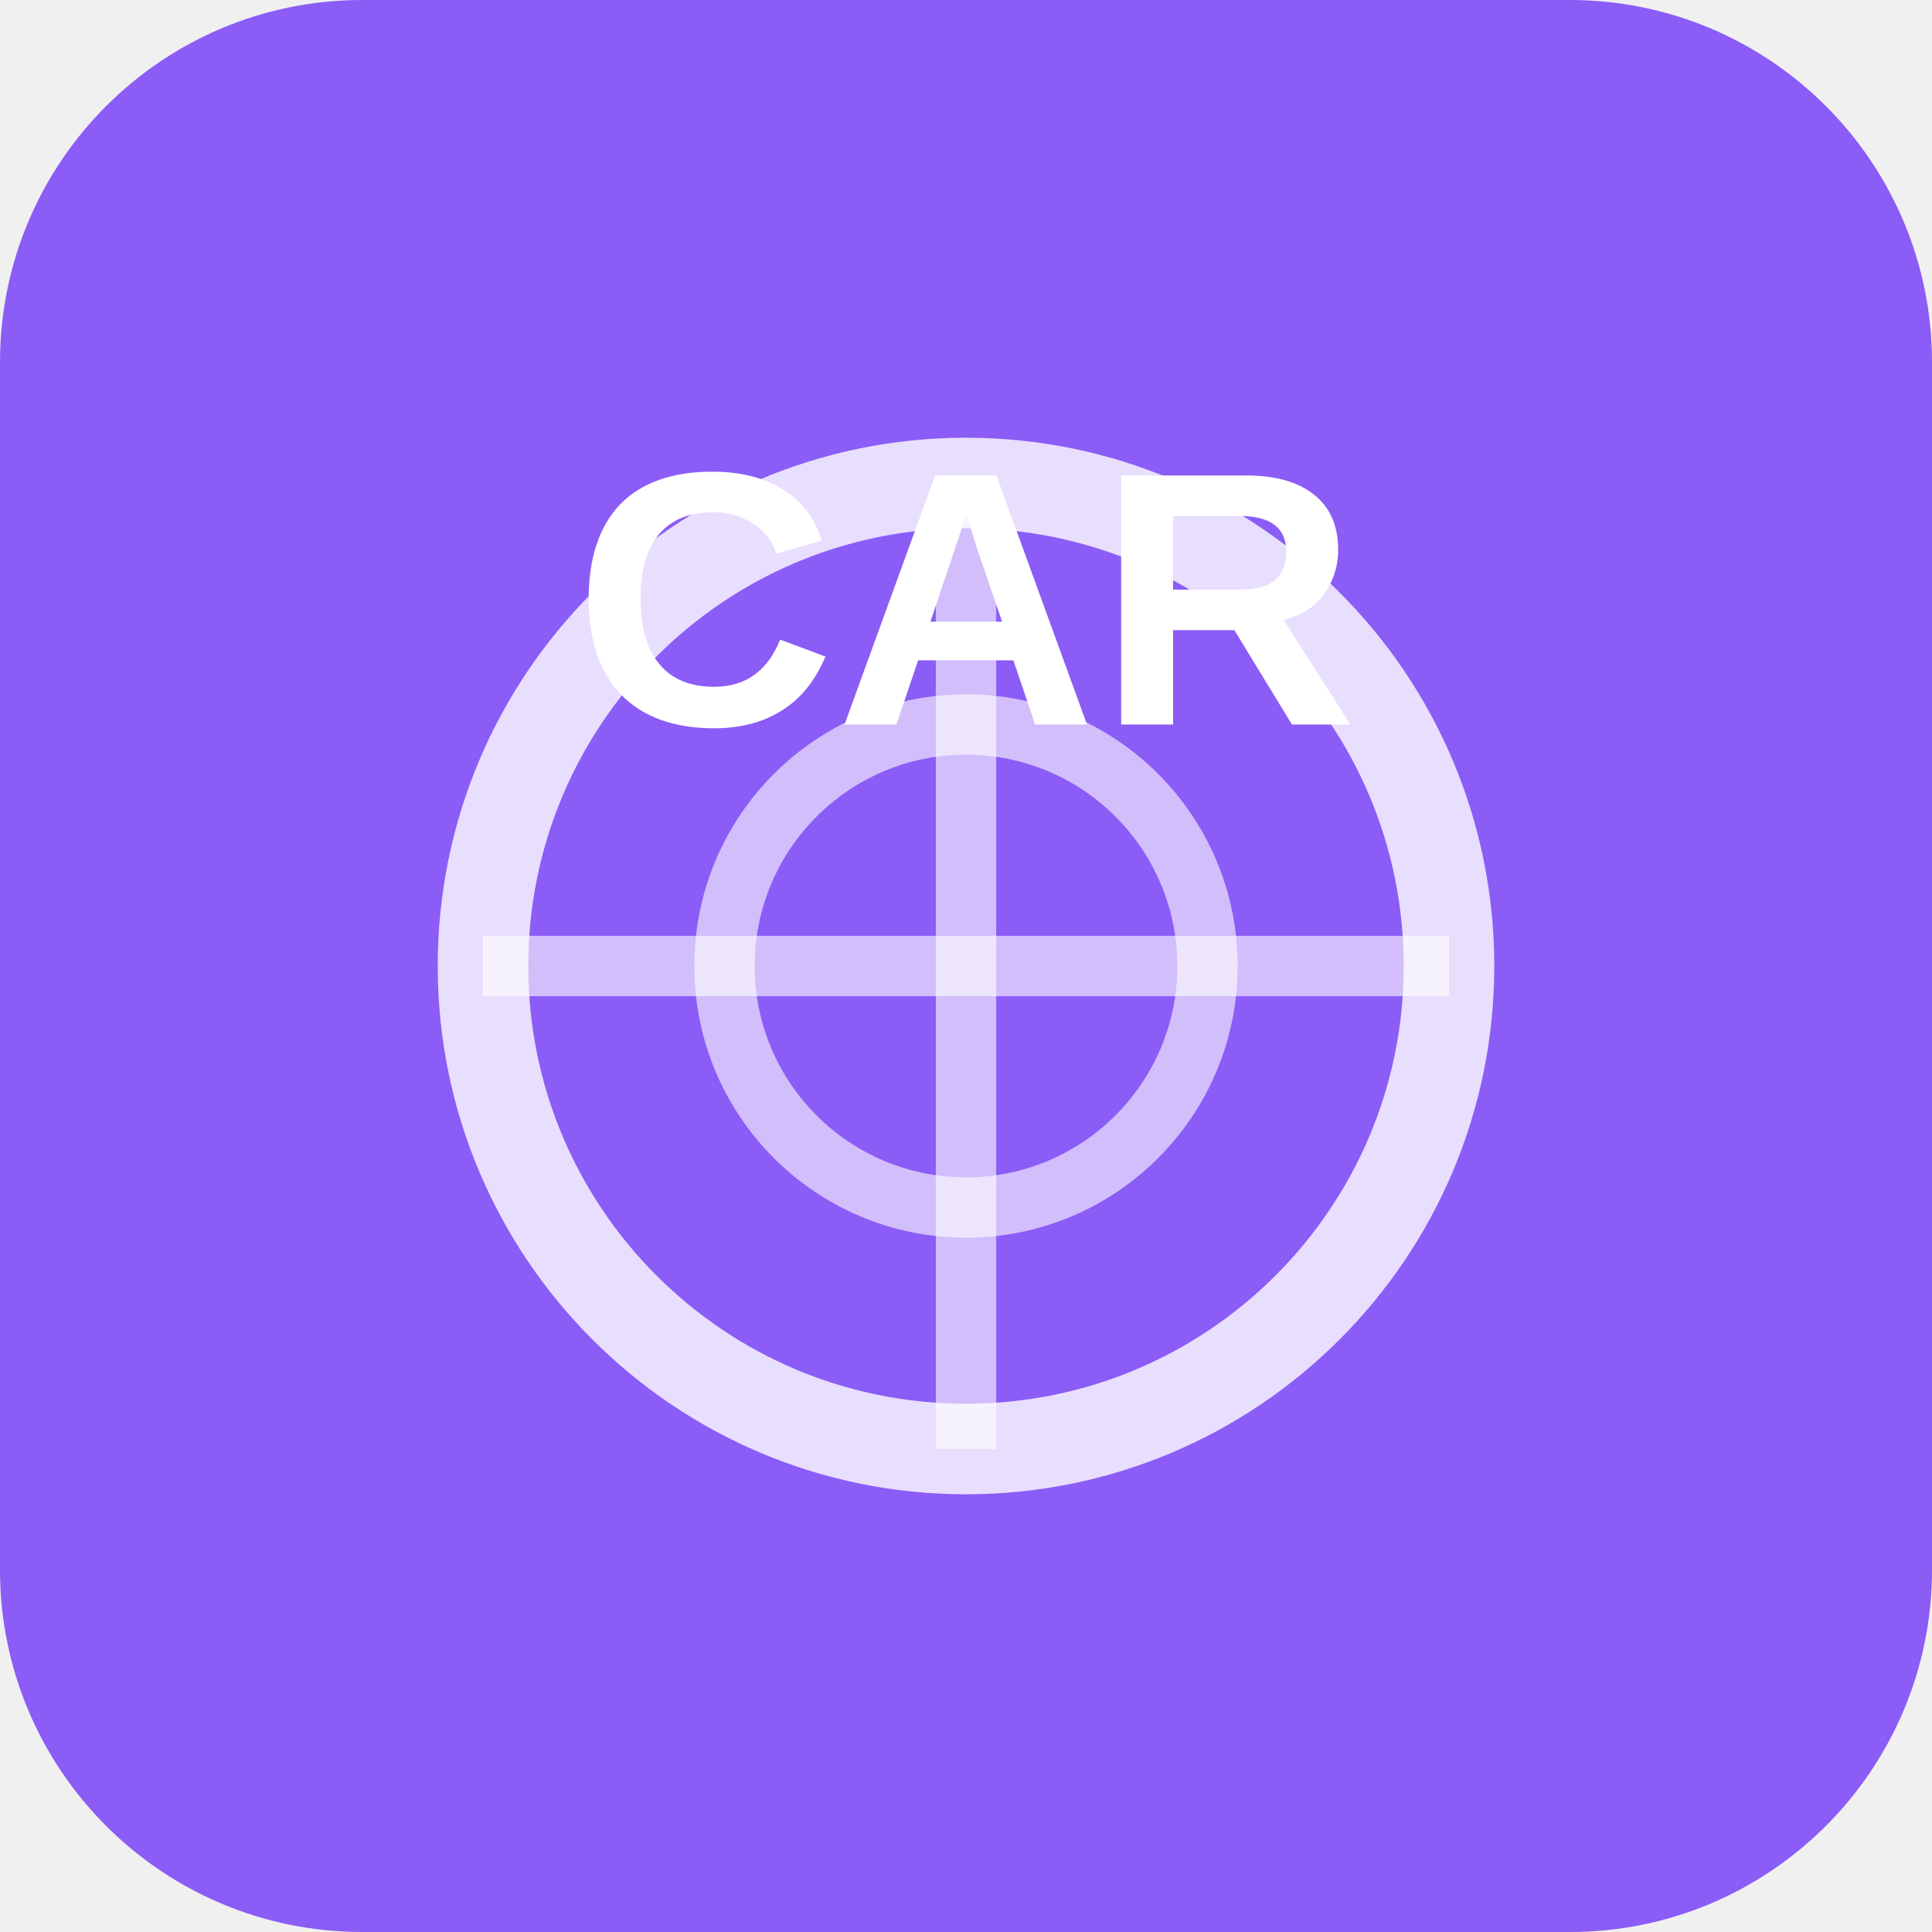
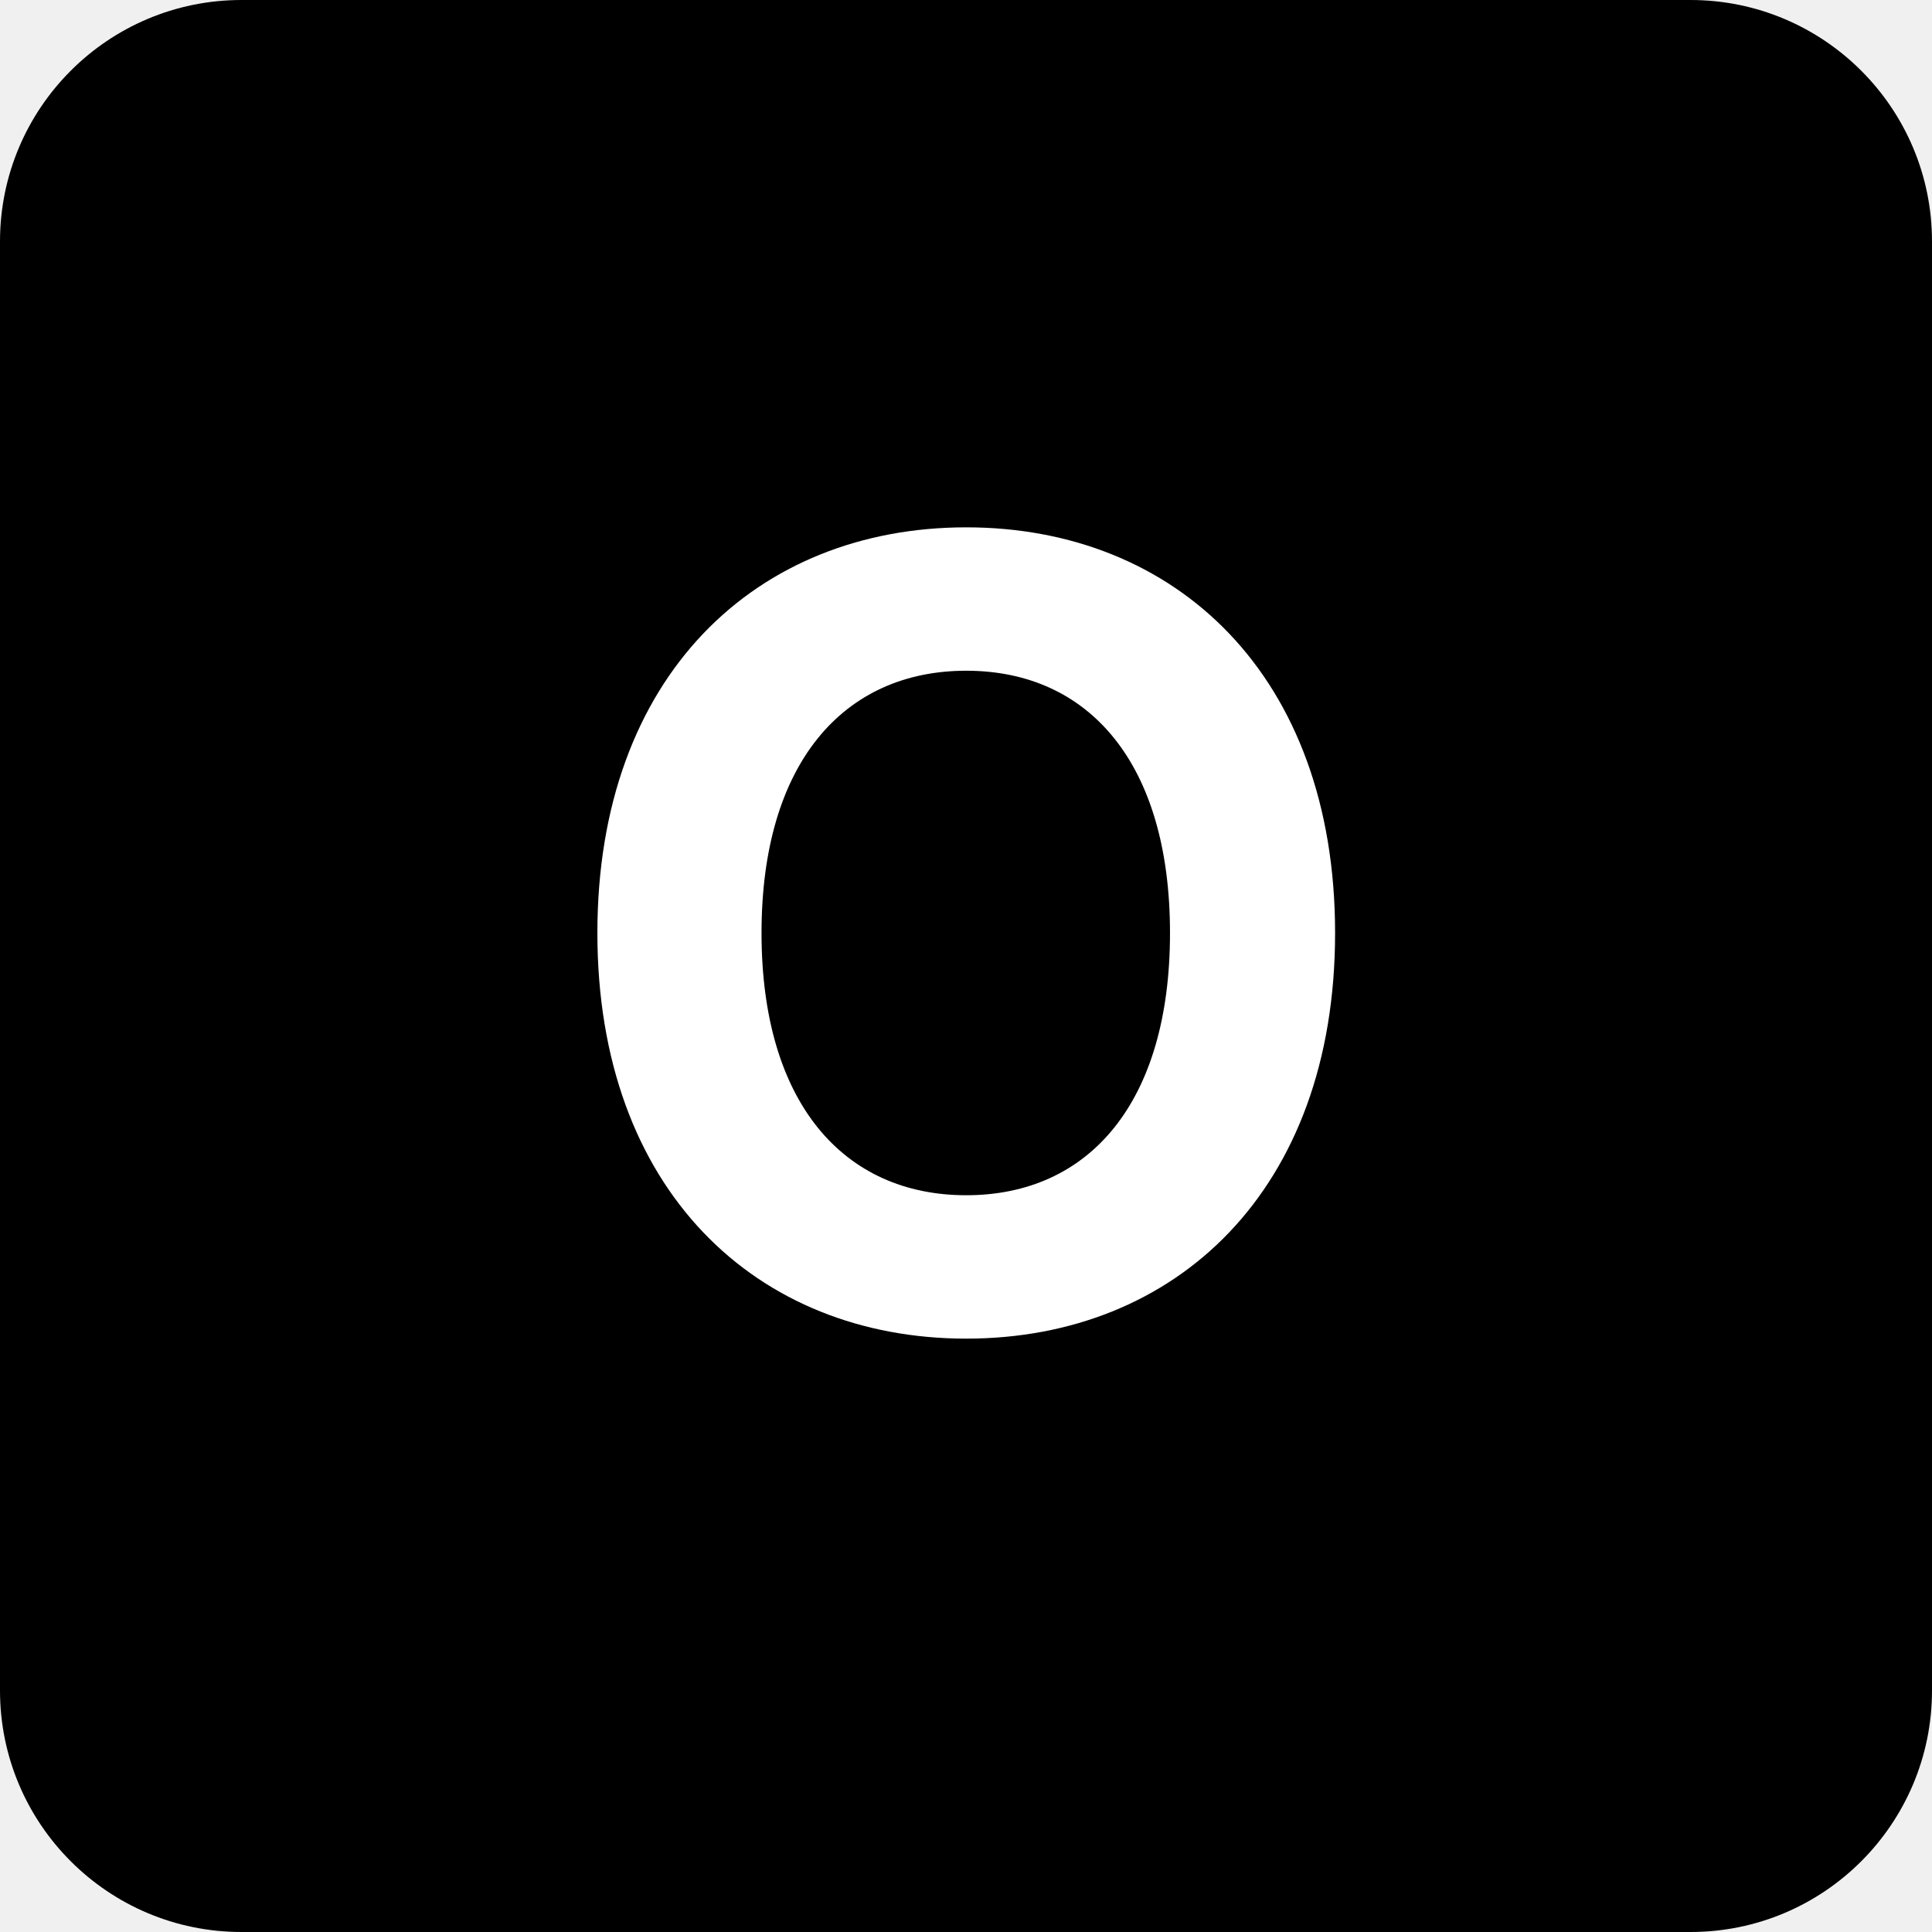
<svg xmlns="http://www.w3.org/2000/svg" width="32" height="32" viewBox="0 0 32 32" fill="none">
-   <rect width="32" height="32" rx="6" fill="#8B5CF6" />
-   <circle cx="16" cy="16" r="8" fill="none" stroke="white" stroke-width="1.5" opacity="0.8" />
-   <circle cx="16" cy="16" r="4" fill="none" stroke="white" stroke-width="1" opacity="0.6" />
-   <line x1="16" y1="8" x2="16" y2="24" stroke="white" stroke-width="1" opacity="0.6" />
-   <line x1="8" y1="16" x2="24" y2="16" stroke="white" stroke-width="1" opacity="0.6" />
-   <text x="16" y="12" text-anchor="middle" fill="white" font-family="Arial, sans-serif" font-size="6" font-weight="bold">CAR</text>
+   <rect width="32" height="32" rx="4" fill="#000000" />
+   <text x="16" y="22" text-anchor="middle" fill="white" font-family="system-ui, -apple-system, sans-serif" font-size="18" font-weight="700">O</text>
</svg>
